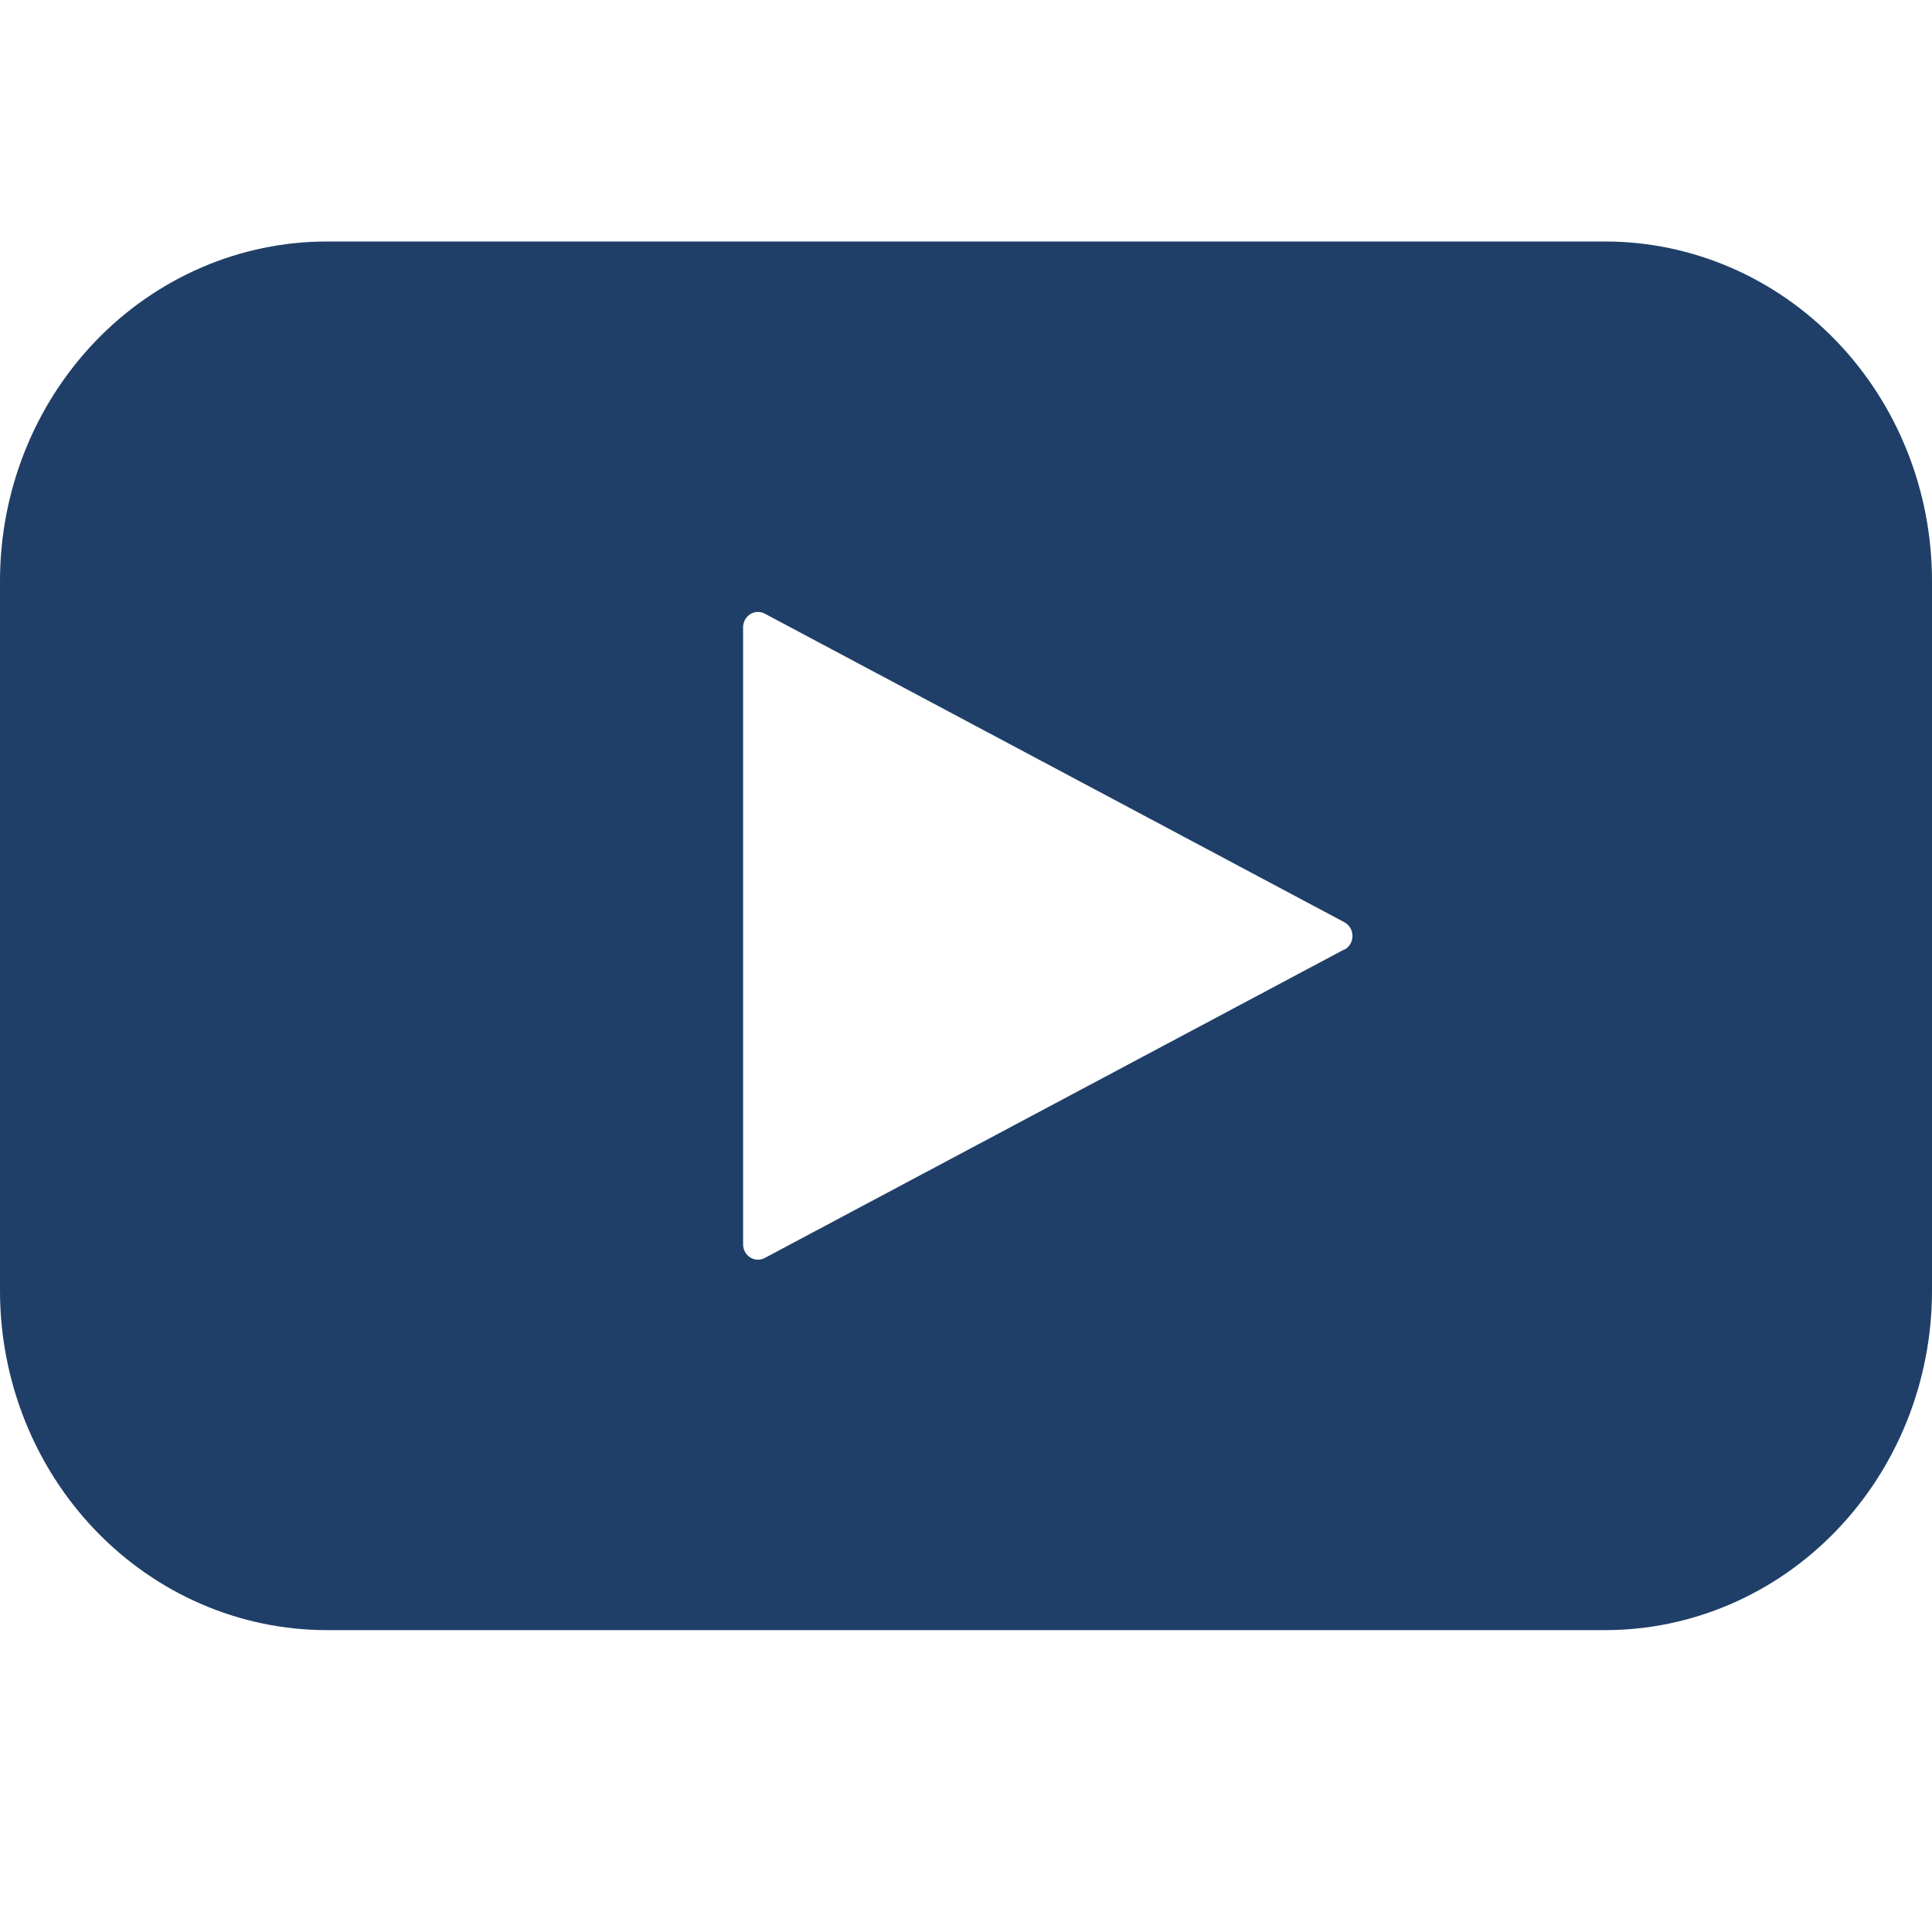
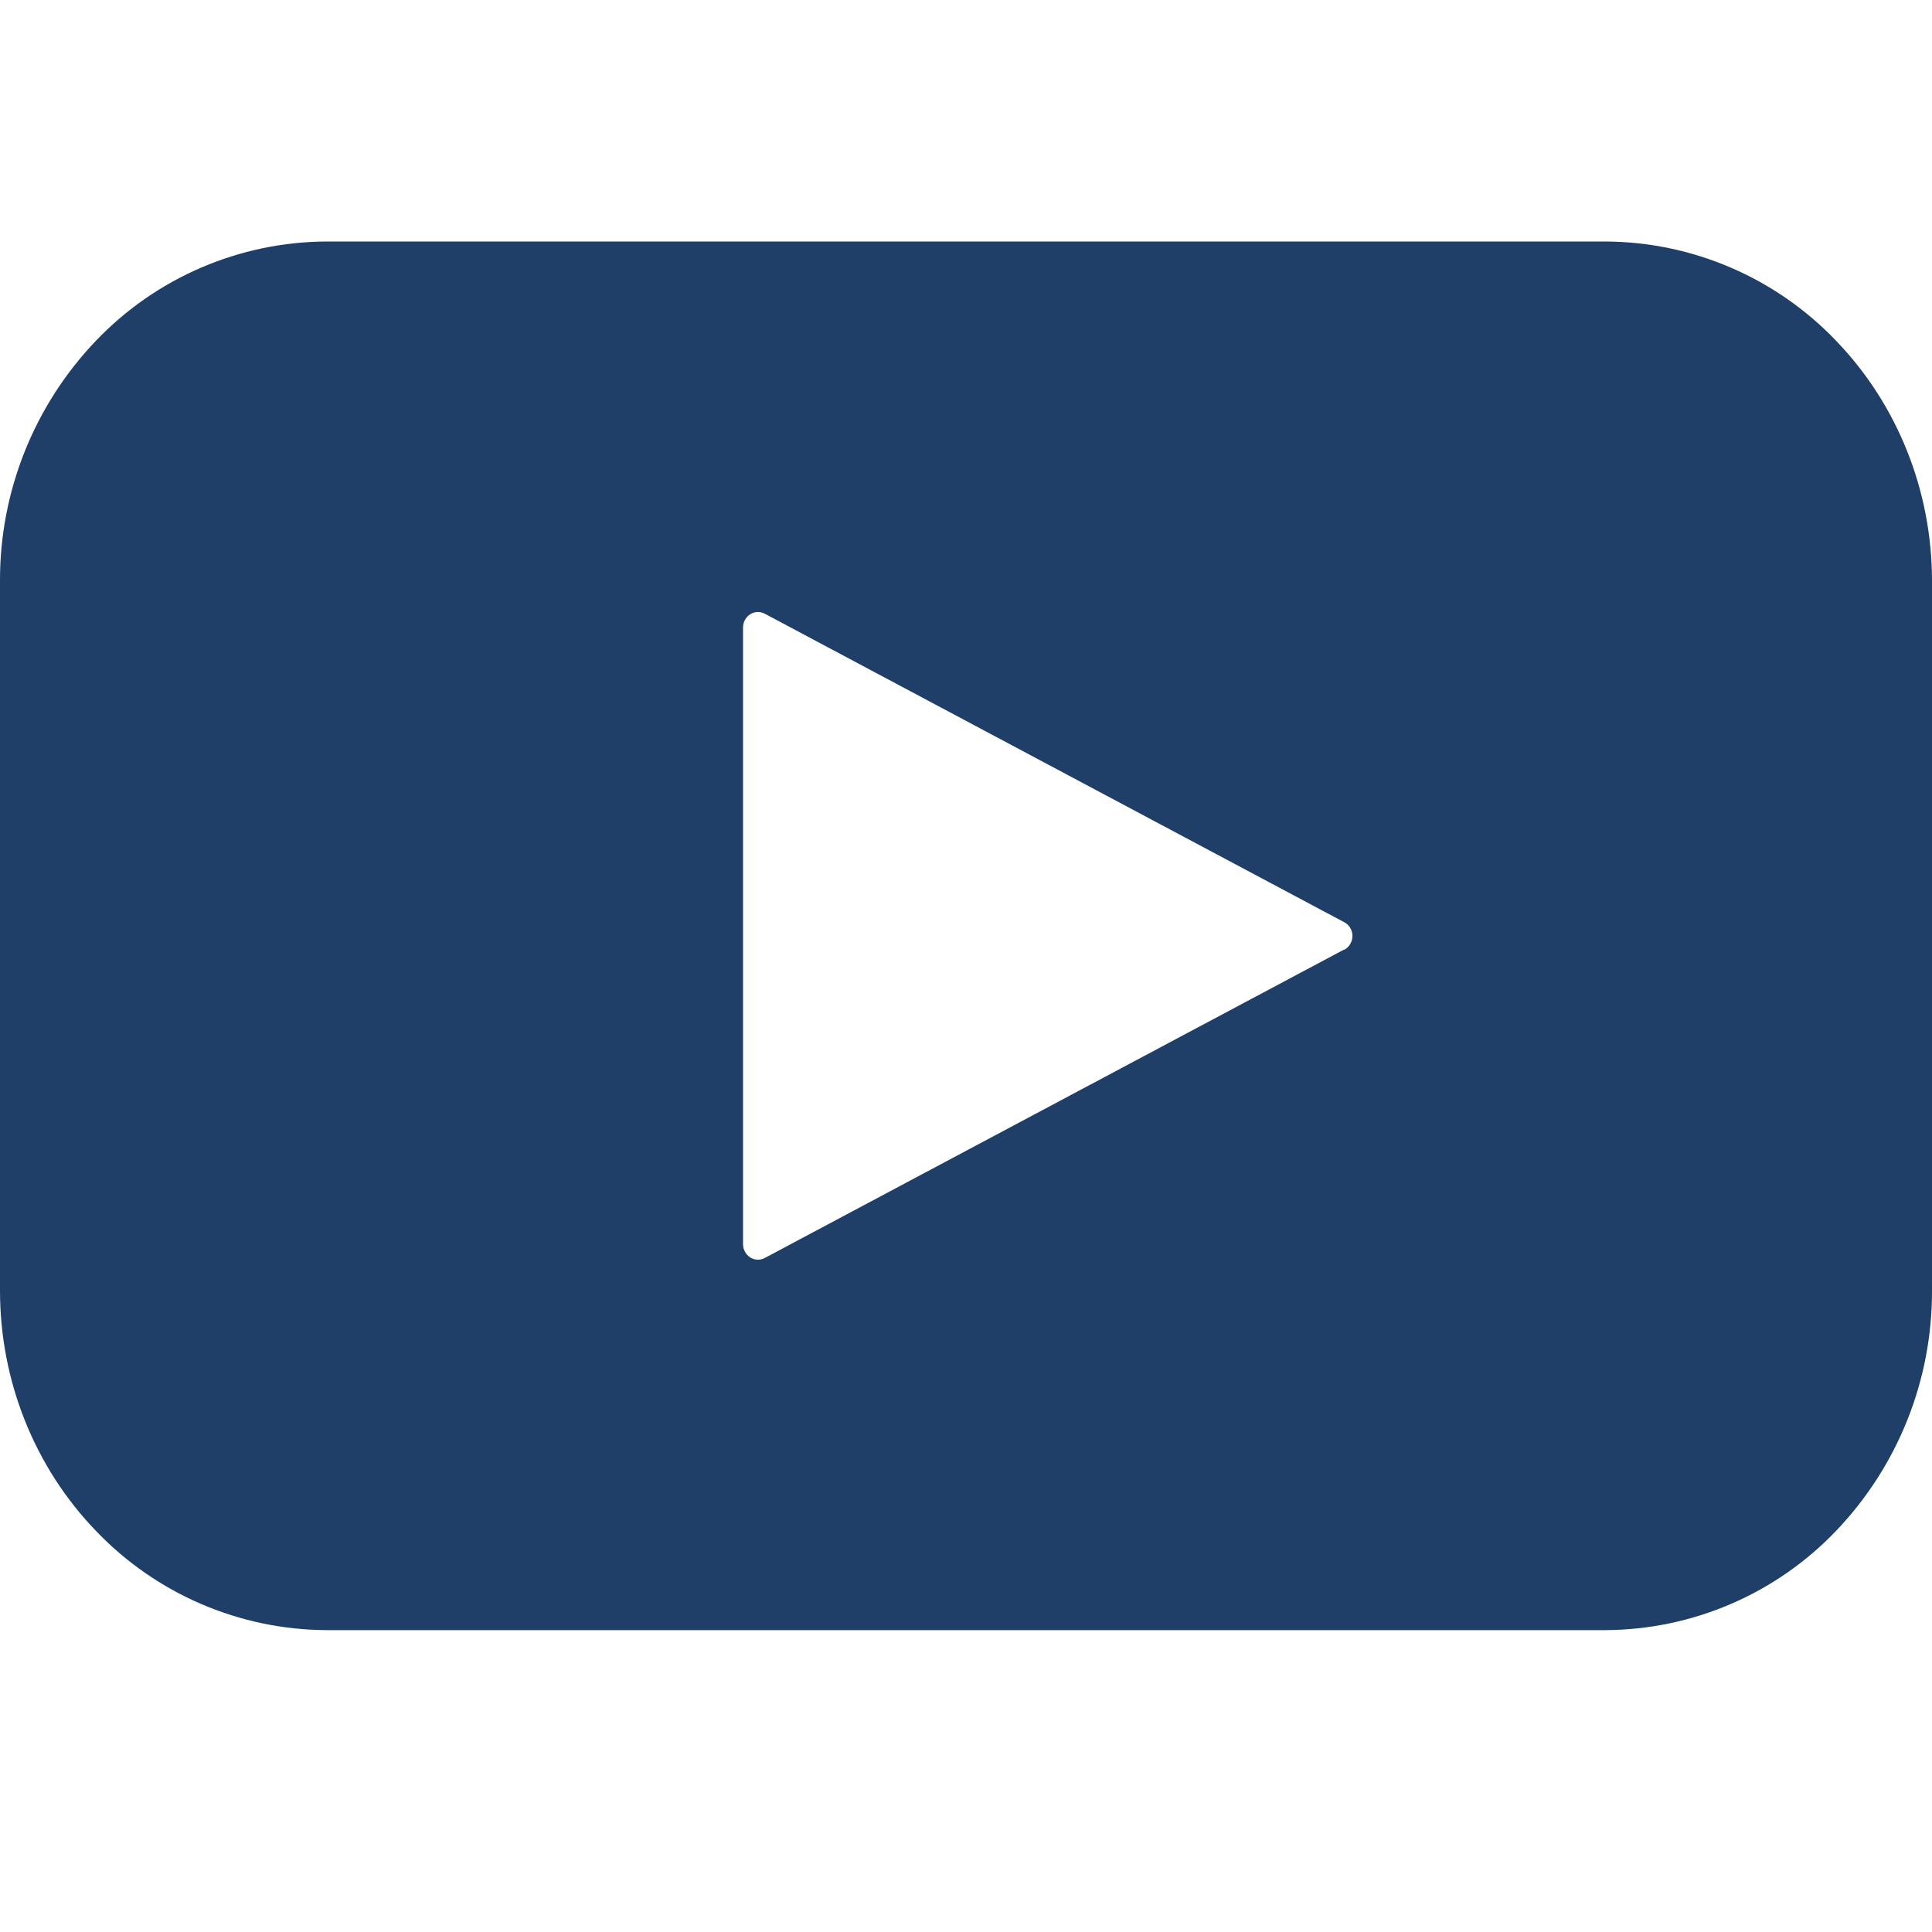
- <svg xmlns="http://www.w3.org/2000/svg" width="32" height="32" viewBox="0 0 32 32" fill="none">
-   <path d="M26.585 4H5.415C3.979 4 2.602 4.592 1.586 5.647C0.571 6.701 0 8.131 0 9.622V21.378C0 22.869 0.571 24.299 1.586 25.353C2.602 26.408 3.979 27 5.415 27H26.585C28.021 27 29.398 26.408 30.414 25.353C31.43 24.299 32 22.869 32 21.378V9.622C32 8.131 31.43 6.701 30.414 5.647C29.398 4.592 28.021 4 26.585 4ZM22.267 15.725L12.667 20.836C12.63 20.856 12.588 20.866 12.546 20.864C12.504 20.863 12.463 20.851 12.427 20.828C12.391 20.805 12.361 20.774 12.34 20.736C12.319 20.698 12.308 20.655 12.308 20.611V10.389C12.308 10.345 12.319 10.302 12.34 10.264C12.361 10.226 12.391 10.195 12.427 10.172C12.463 10.149 12.504 10.137 12.546 10.136C12.588 10.134 12.63 10.144 12.667 10.164L22.267 15.275C22.307 15.297 22.341 15.329 22.365 15.369C22.389 15.409 22.401 15.456 22.401 15.503C22.401 15.55 22.389 15.596 22.365 15.636C22.341 15.676 22.307 15.709 22.267 15.73V15.725Z" fill="#1F3F68" />
+ <svg xmlns="http://www.w3.org/2000/svg" width="32" height="32" fill="none">
+   <path d="M26.585 4H5.415a5.316 5.316 0 00-3.829 1.647A5.733 5.733 0 000 9.622v11.756c0 1.49.57 2.92 1.586 3.975A5.316 5.316 0 005.416 27h21.169a5.316 5.316 0 003.829-1.647A5.733 5.733 0 0032 21.378V9.622c0-1.49-.57-2.92-1.586-3.975A5.316 5.316 0 0026.584 4zm-4.318 11.725l-9.6 5.111a.239.239 0 01-.24-.008.262.262 0 01-.12-.217V10.39a.262.262 0 01.12-.217.24.24 0 01.24-.008l9.6 5.111a.25.25 0 01.098.094.263.263 0 01-.098.361v-.005z" fill="#1F3F68" />
</svg>
